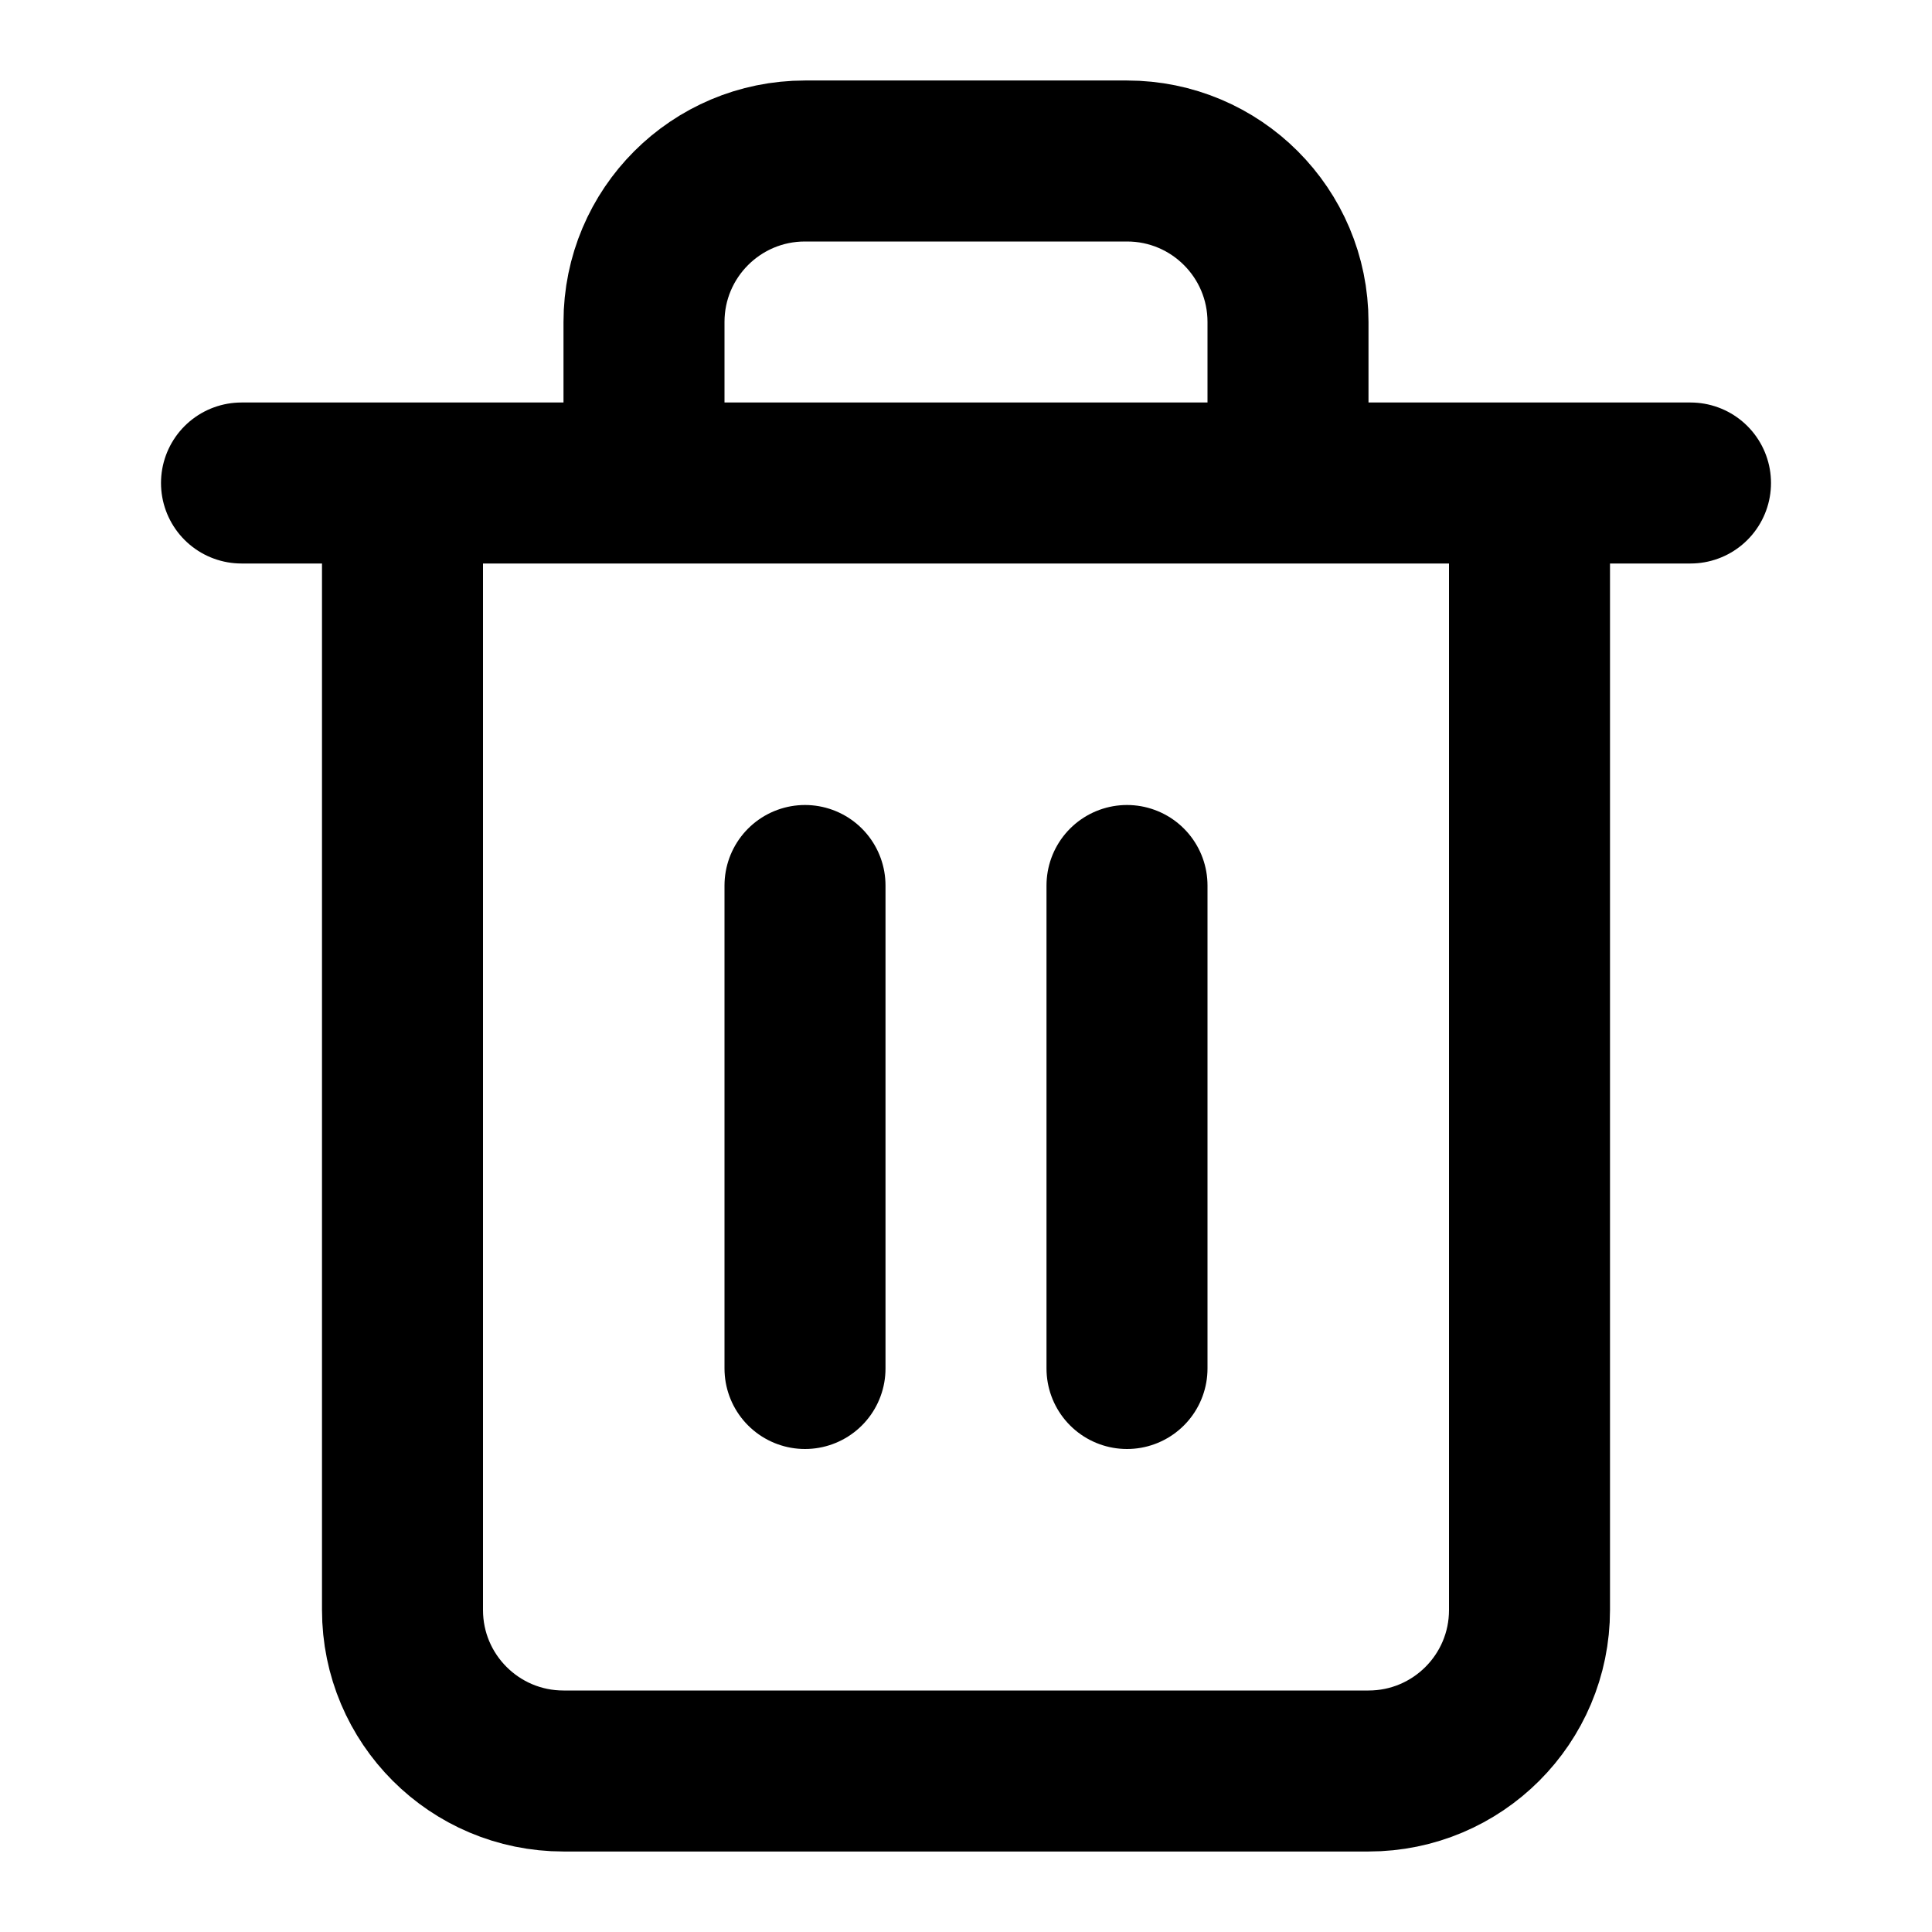
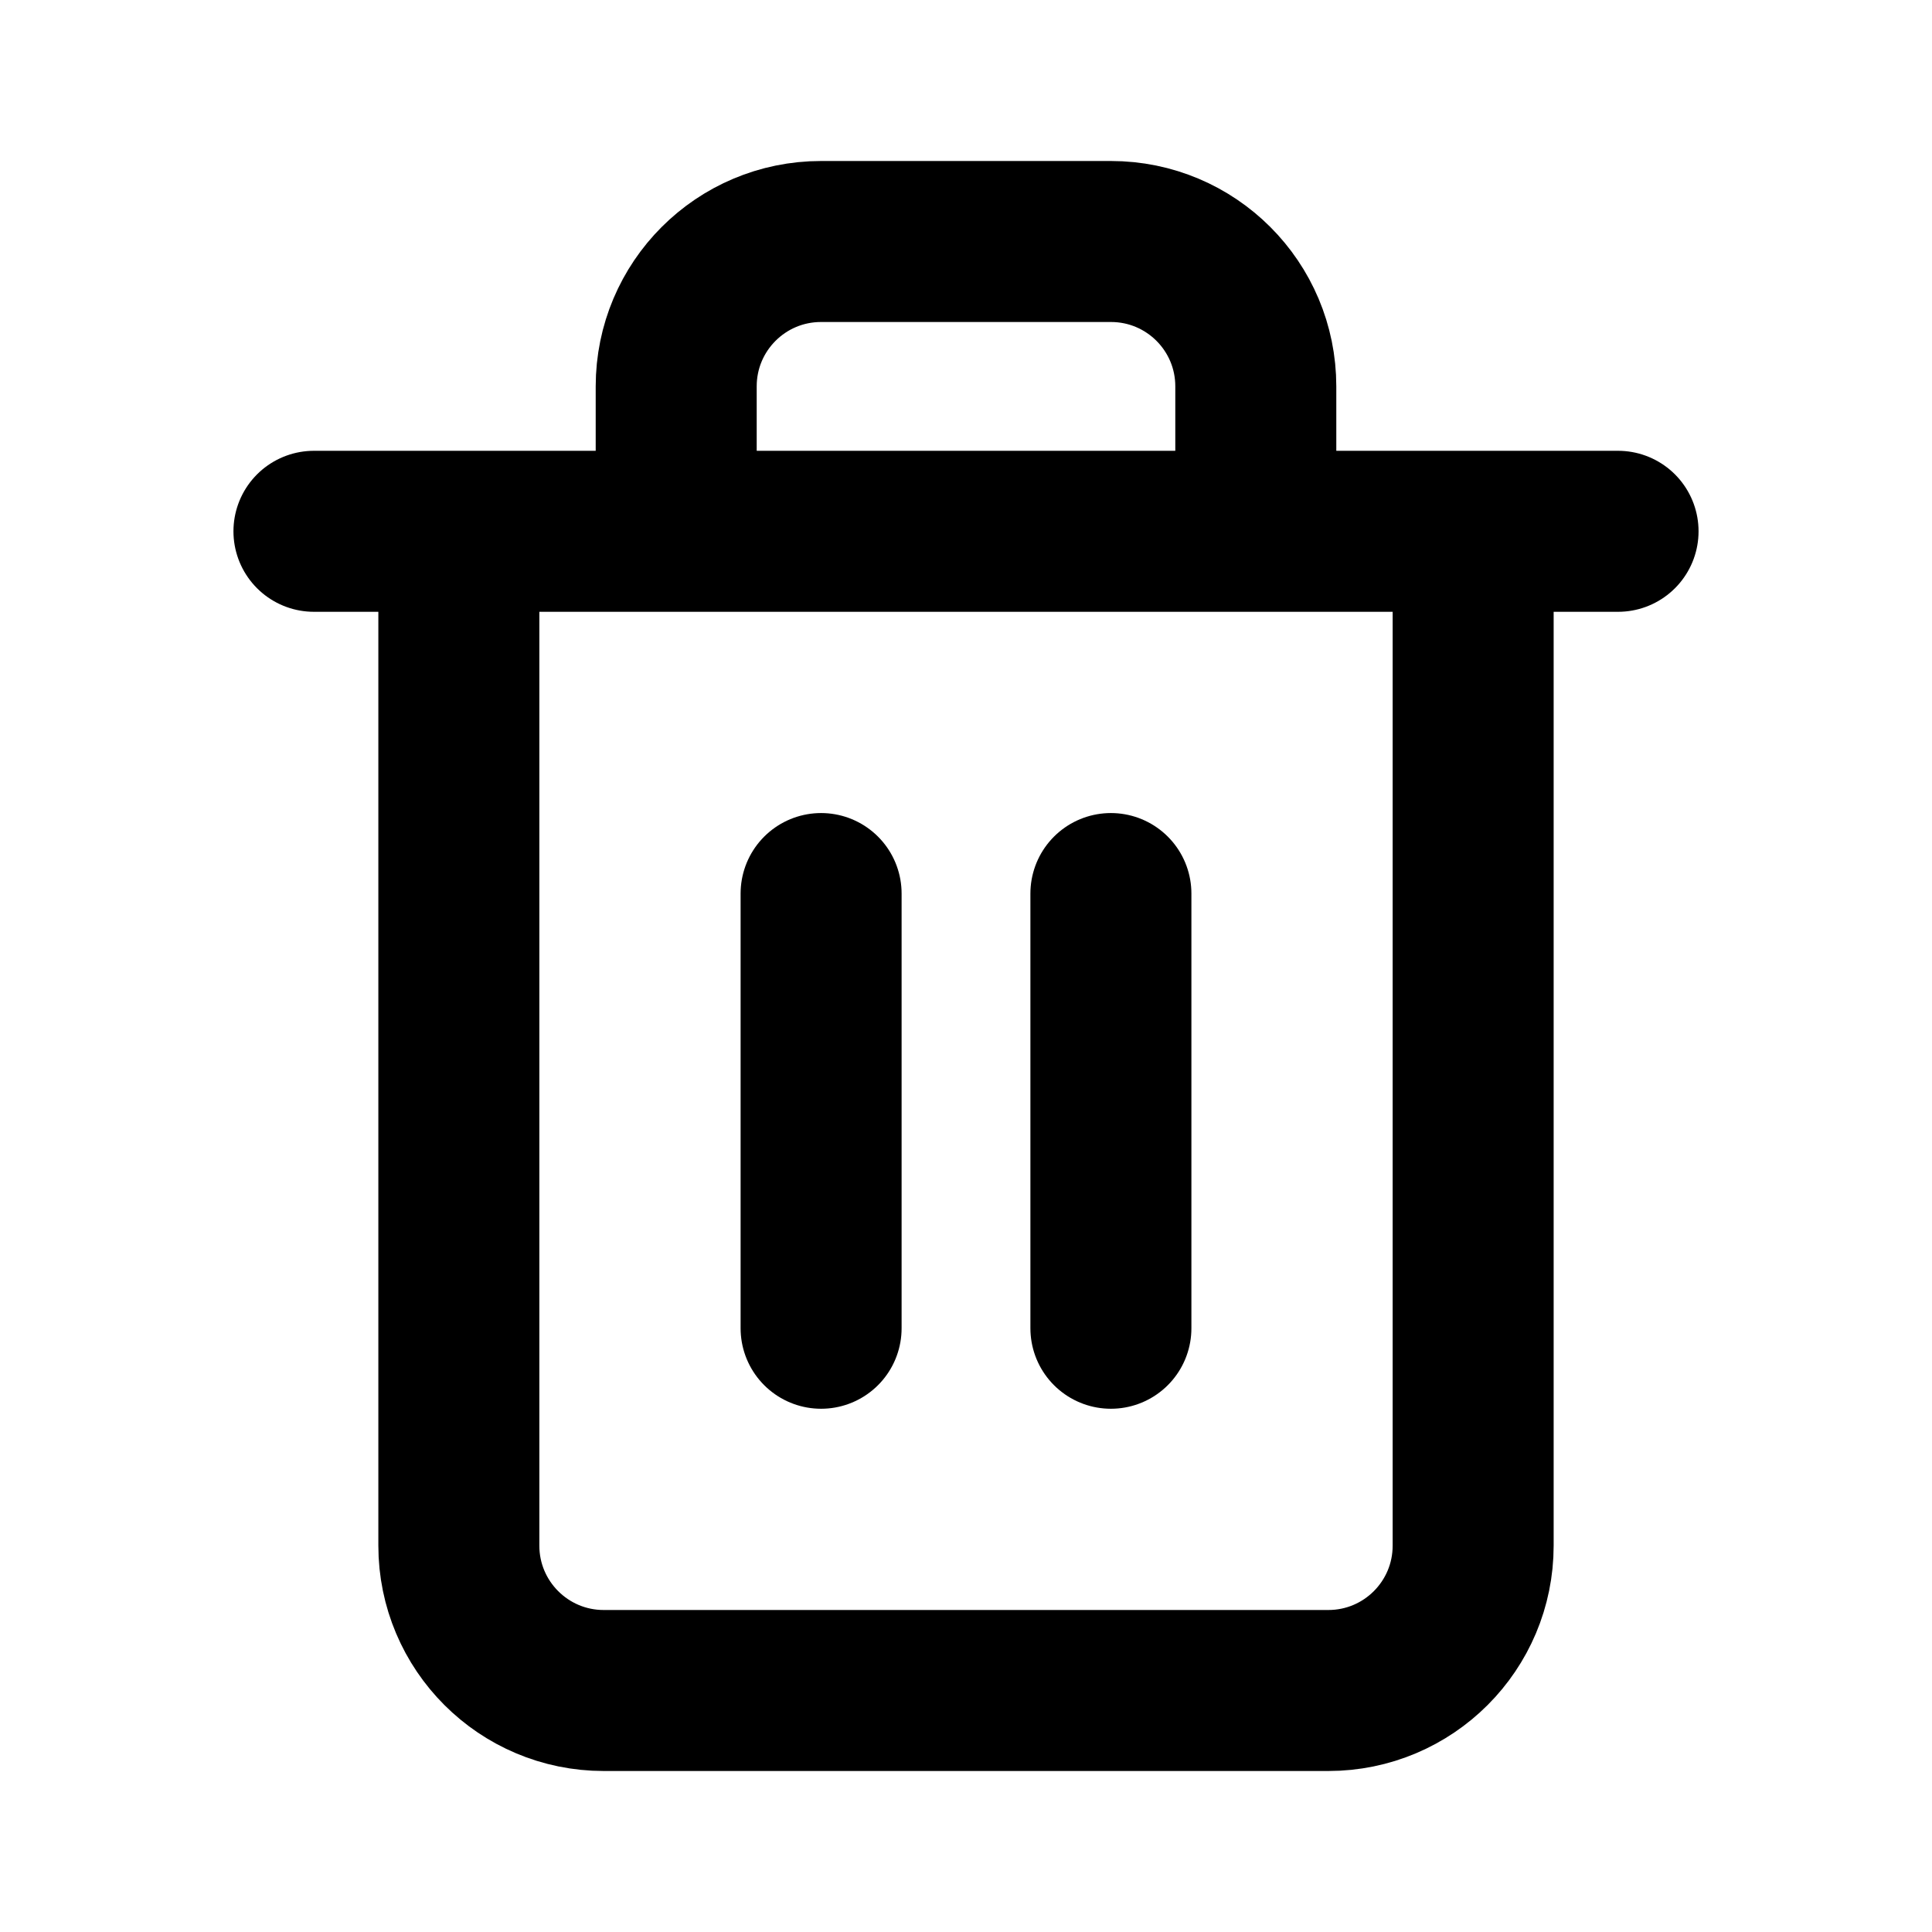
<svg xmlns="http://www.w3.org/2000/svg" width="24" height="24" viewBox="0 0 24 24" fill="none">
  <g>
    <g clip-path="url(#clip1)">
-       <path transform="matrix(1 0 0 1 3 2)" d="M7 9L7 15M11 9L11 15M16 4L16 18C16 19.105 15.105 20 14 20L4 20C2.895 20 2 19.105 2 18L2 4M0 4L18 4M5 4L5 2C5 0.895 5.895 0 7 0L11 0C12.105 0 13 0.895 13 2L13 4" fill="none" stroke="currentColor" stroke-width="2" stroke-linecap="round" stroke-linejoin="round" />
+       <path transform="matrix(1 0 0 1 3.9 3)" d="M6.3 8.1L6.3 13.5M9.9 8.1L9.9 13.5M14.4 3.6L14.4 16.2C14.4 17.195 13.595 18 12.6 18L3.6 18C2.606 18 1.8 17.195 1.8 16.2L1.8 3.6M0 3.6L16.2 3.6M4.5 3.6L4.5 1.8C4.5 0.805 5.305 0 6.3 0L9.9 0C10.895 0 11.7 0.805 11.7 1.8L11.7 3.6" fill="none" stroke="currentColor" stroke-width="2" stroke-linecap="round" stroke-linejoin="round" />
    </g>
  </g>
  <defs>
    <clipPath id="clip1">
      <path d="M0 0L24 0L24 24L0 24Z" />
    </clipPath>
  </defs>
</svg>
